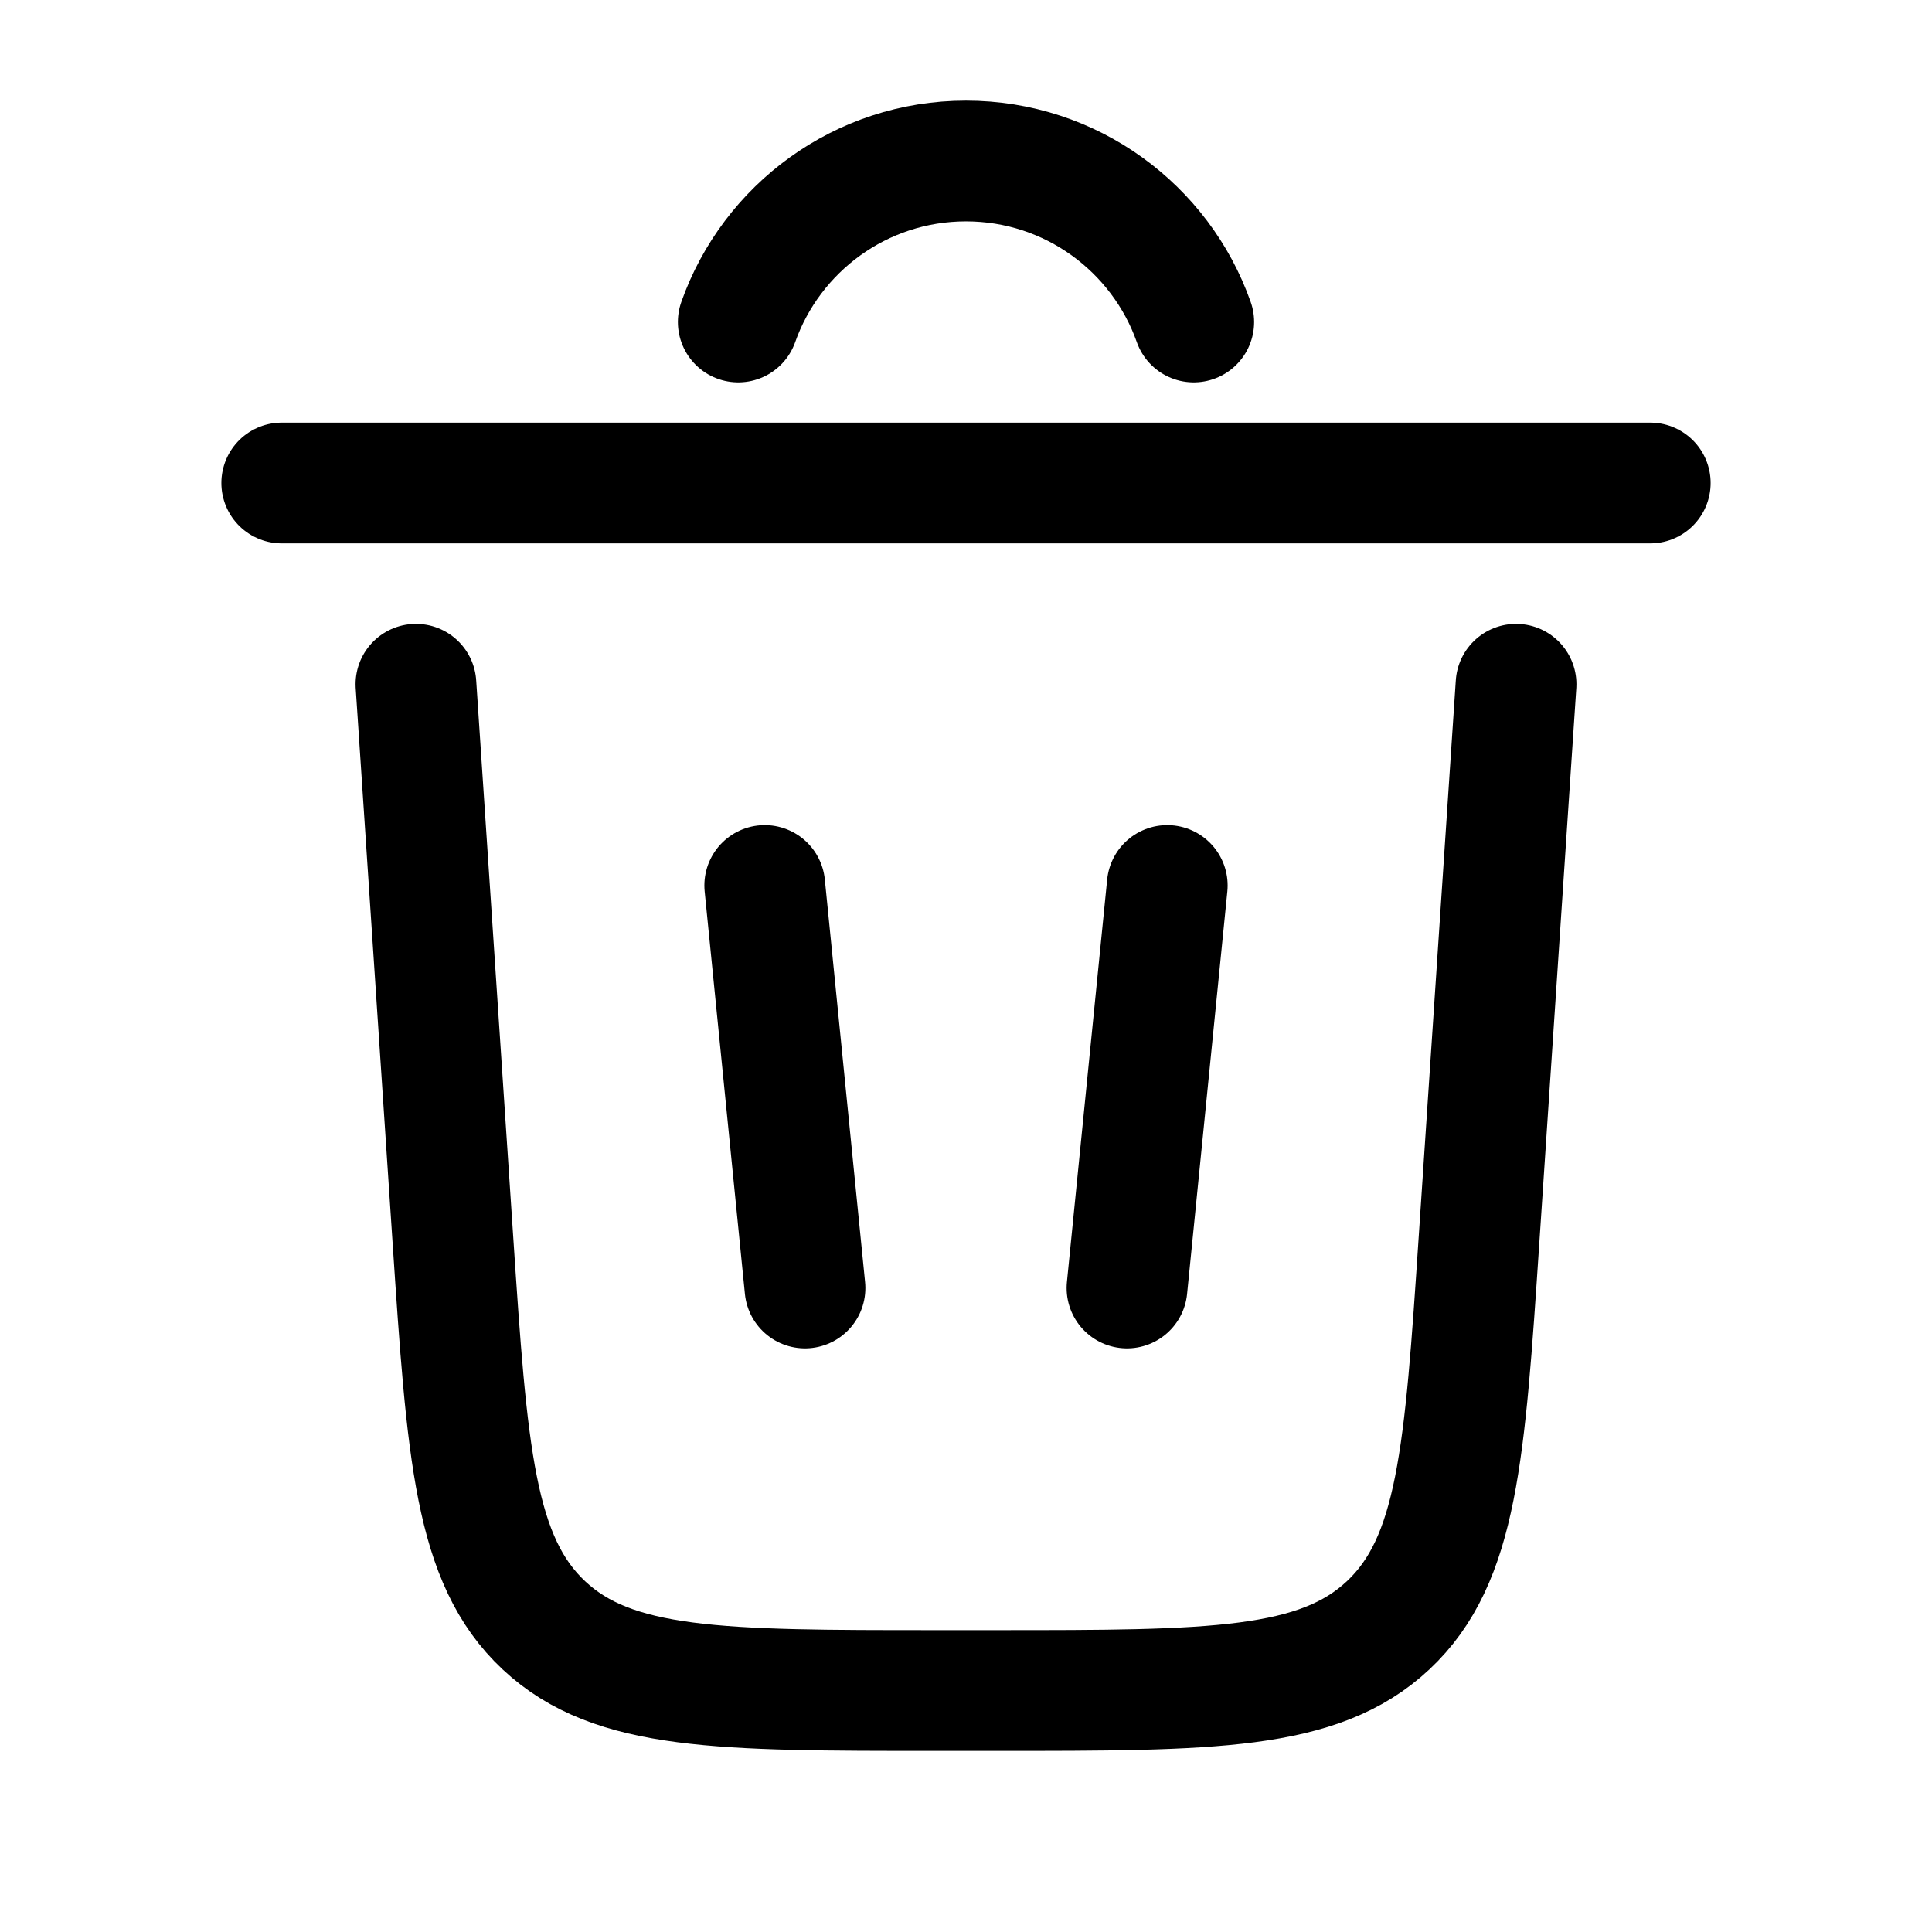
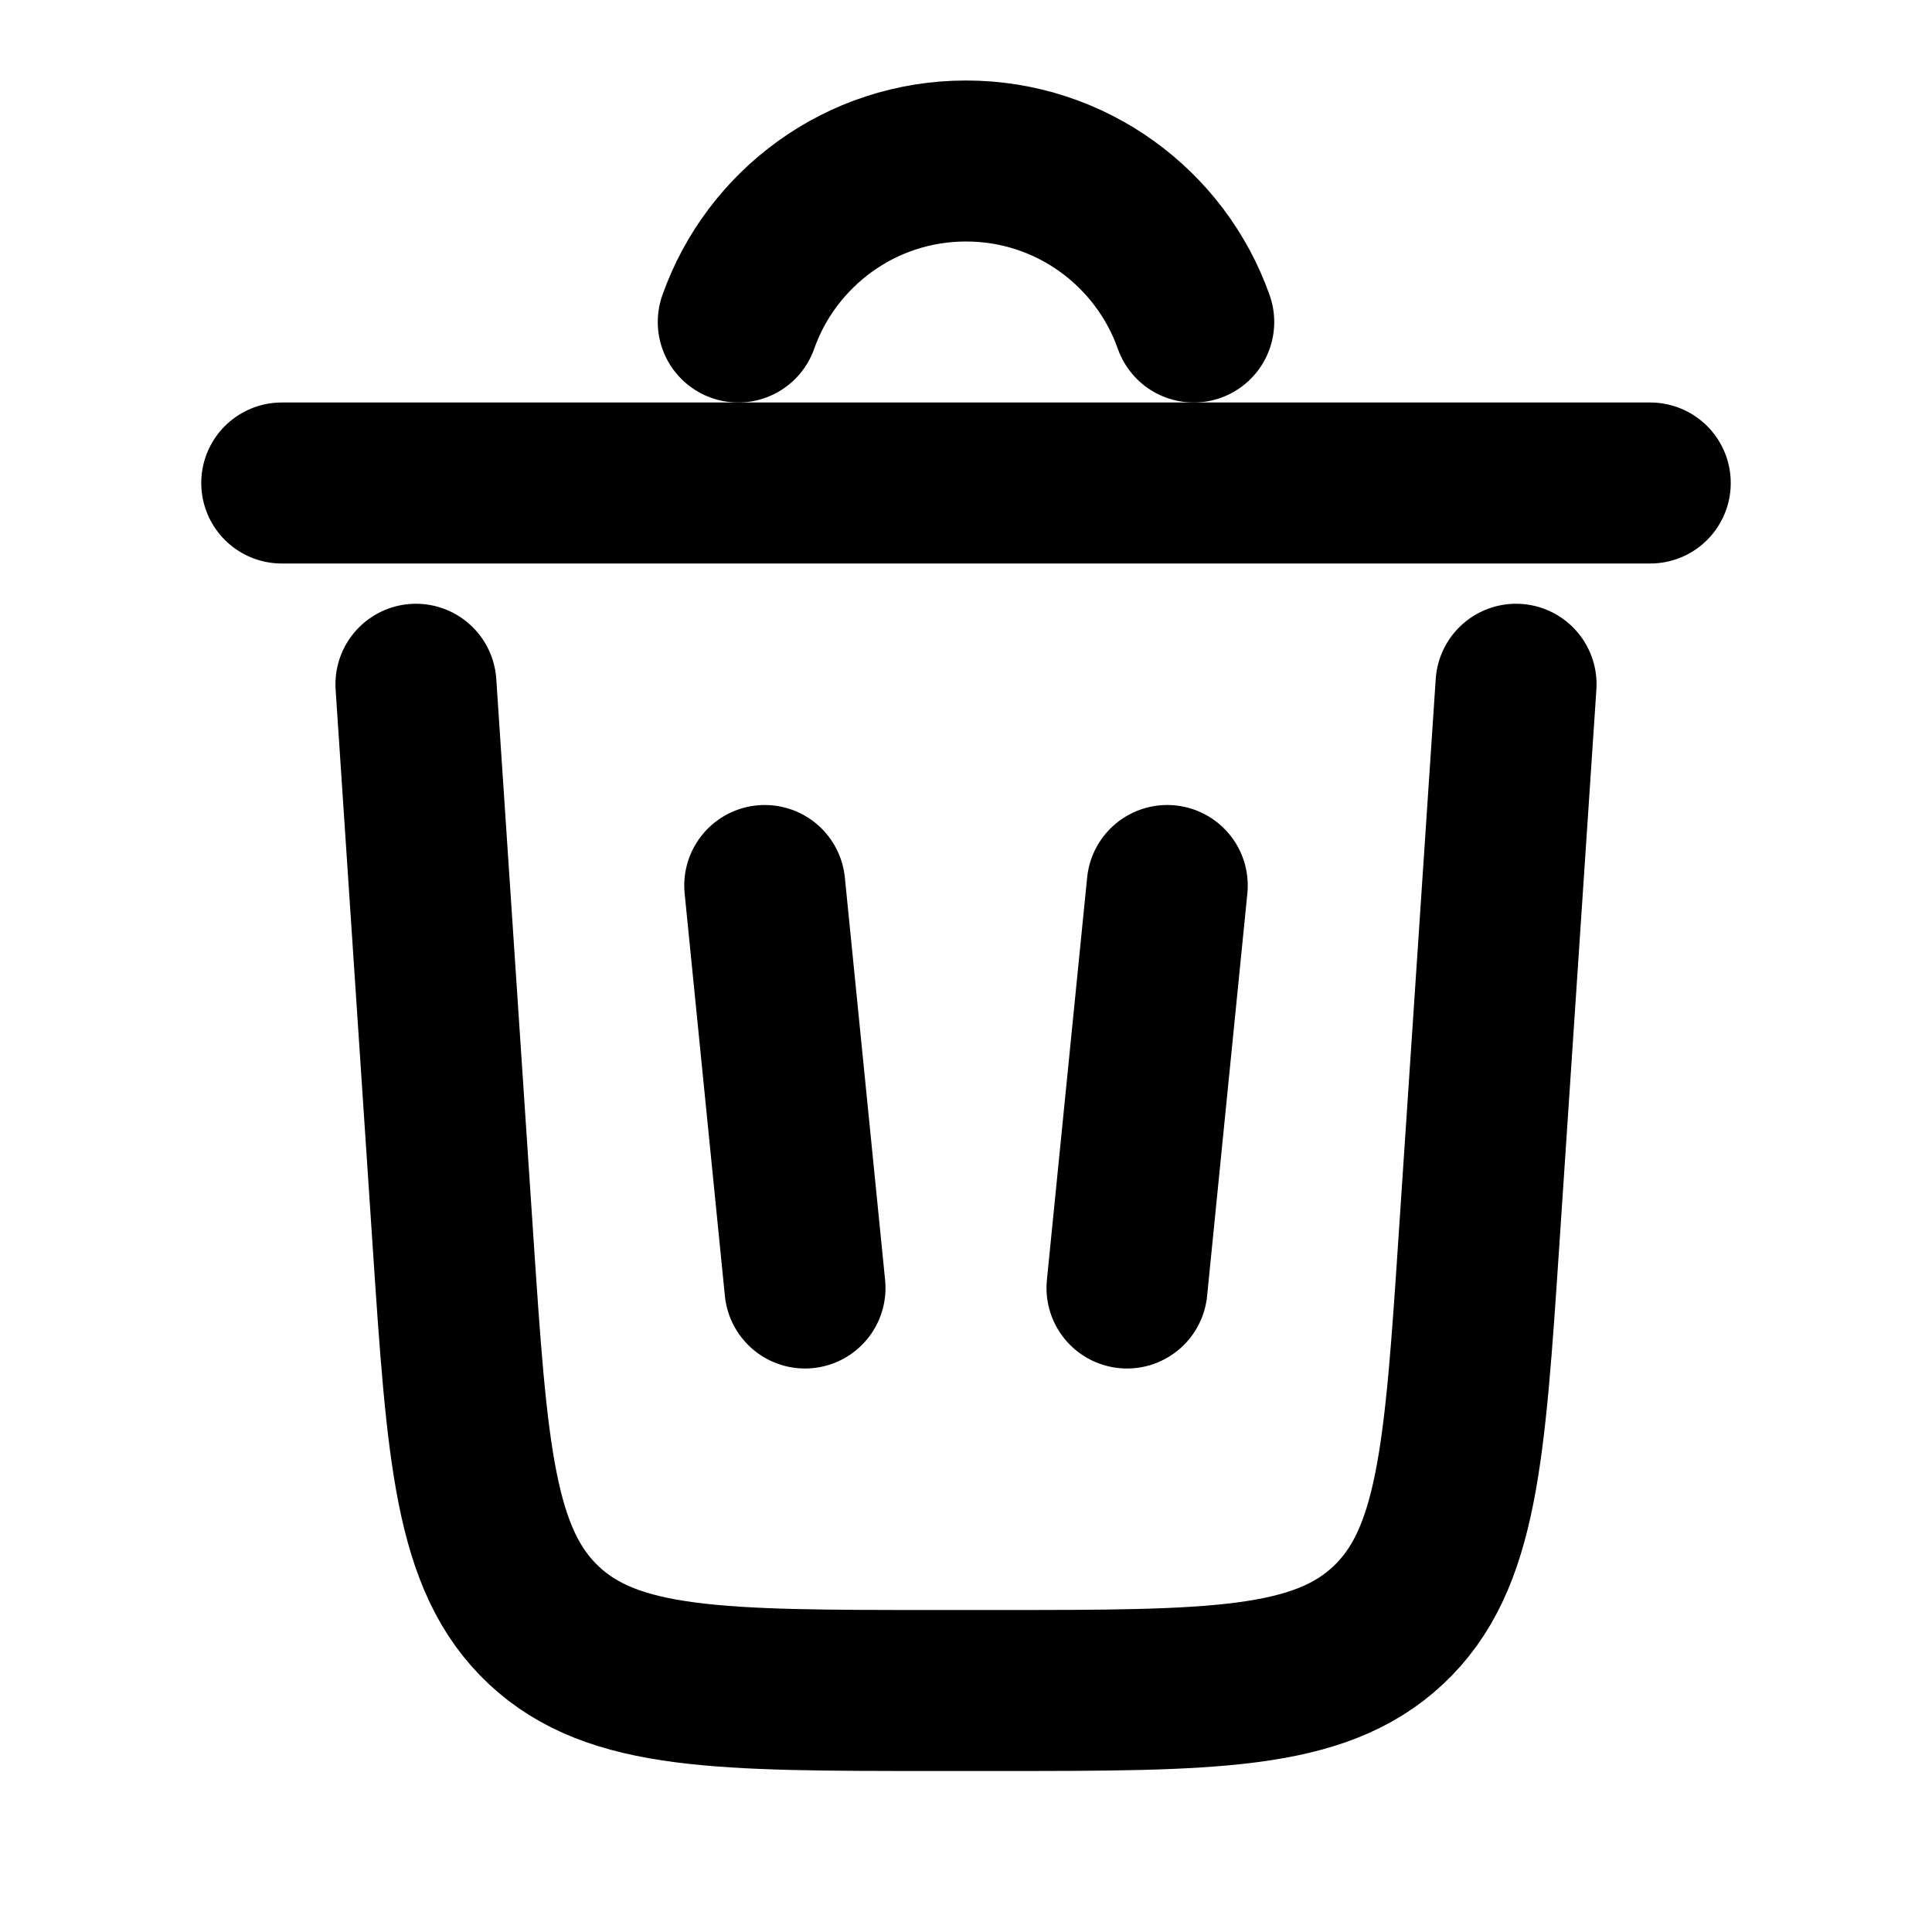
<svg xmlns="http://www.w3.org/2000/svg" width="800px" height="800px" viewBox="0 0 24 24" fill="none">
-   <path d="M9.171 4C9.583 2.835 10.694 2 12 2C13.306 2 14.418 2.835 14.829 4" stroke="currentColor" stroke-width="1.5" stroke-linecap="round" />
-   <path d="M20.5 6H3.5" stroke="currentColor" stroke-width="1.5" stroke-linecap="round" />
-   <path d="M18.833 8.5L18.373 15.399C18.196 18.054 18.108 19.381 17.243 20.191C16.378 21 15.047 21 12.386 21H11.613C8.952 21 7.622 21 6.757 20.191C5.892 19.381 5.803 18.054 5.626 15.399L5.167 8.5" stroke="currentColor" stroke-width="1.5" stroke-linecap="round" />
-   <path d="M9.5 11L10 16" stroke="currentColor" stroke-width="1.5" stroke-linecap="round" />
-   <path d="M14.5 11L14 16" stroke="currentColor" stroke-width="1.5" stroke-linecap="round" />
+   <path d="M9.171 4C9.583 2.835 10.694 2 12 2C13.306 2 14.418 2.835 14.829 4" stroke="currentColor" stroke-width="2" stroke-linecap="round" />
+   <path d="M20.5 6H3.5" stroke="currentColor" stroke-width="2" stroke-linecap="round" />
+   <path d="M18.833 8.5L18.373 15.399C18.196 18.054 18.108 19.381 17.243 20.191C16.378 21 15.047 21 12.386 21H11.613C8.952 21 7.622 21 6.757 20.191C5.892 19.381 5.803 18.054 5.626 15.399L5.167 8.5" stroke="currentColor" stroke-width="2" stroke-linecap="round" />
+   <path d="M9.5 11L10 16" stroke="currentColor" stroke-width="2" stroke-linecap="round" />
+   <path d="M14.5 11L14 16" stroke="currentColor" stroke-width="2" stroke-linecap="round" />
</svg>
